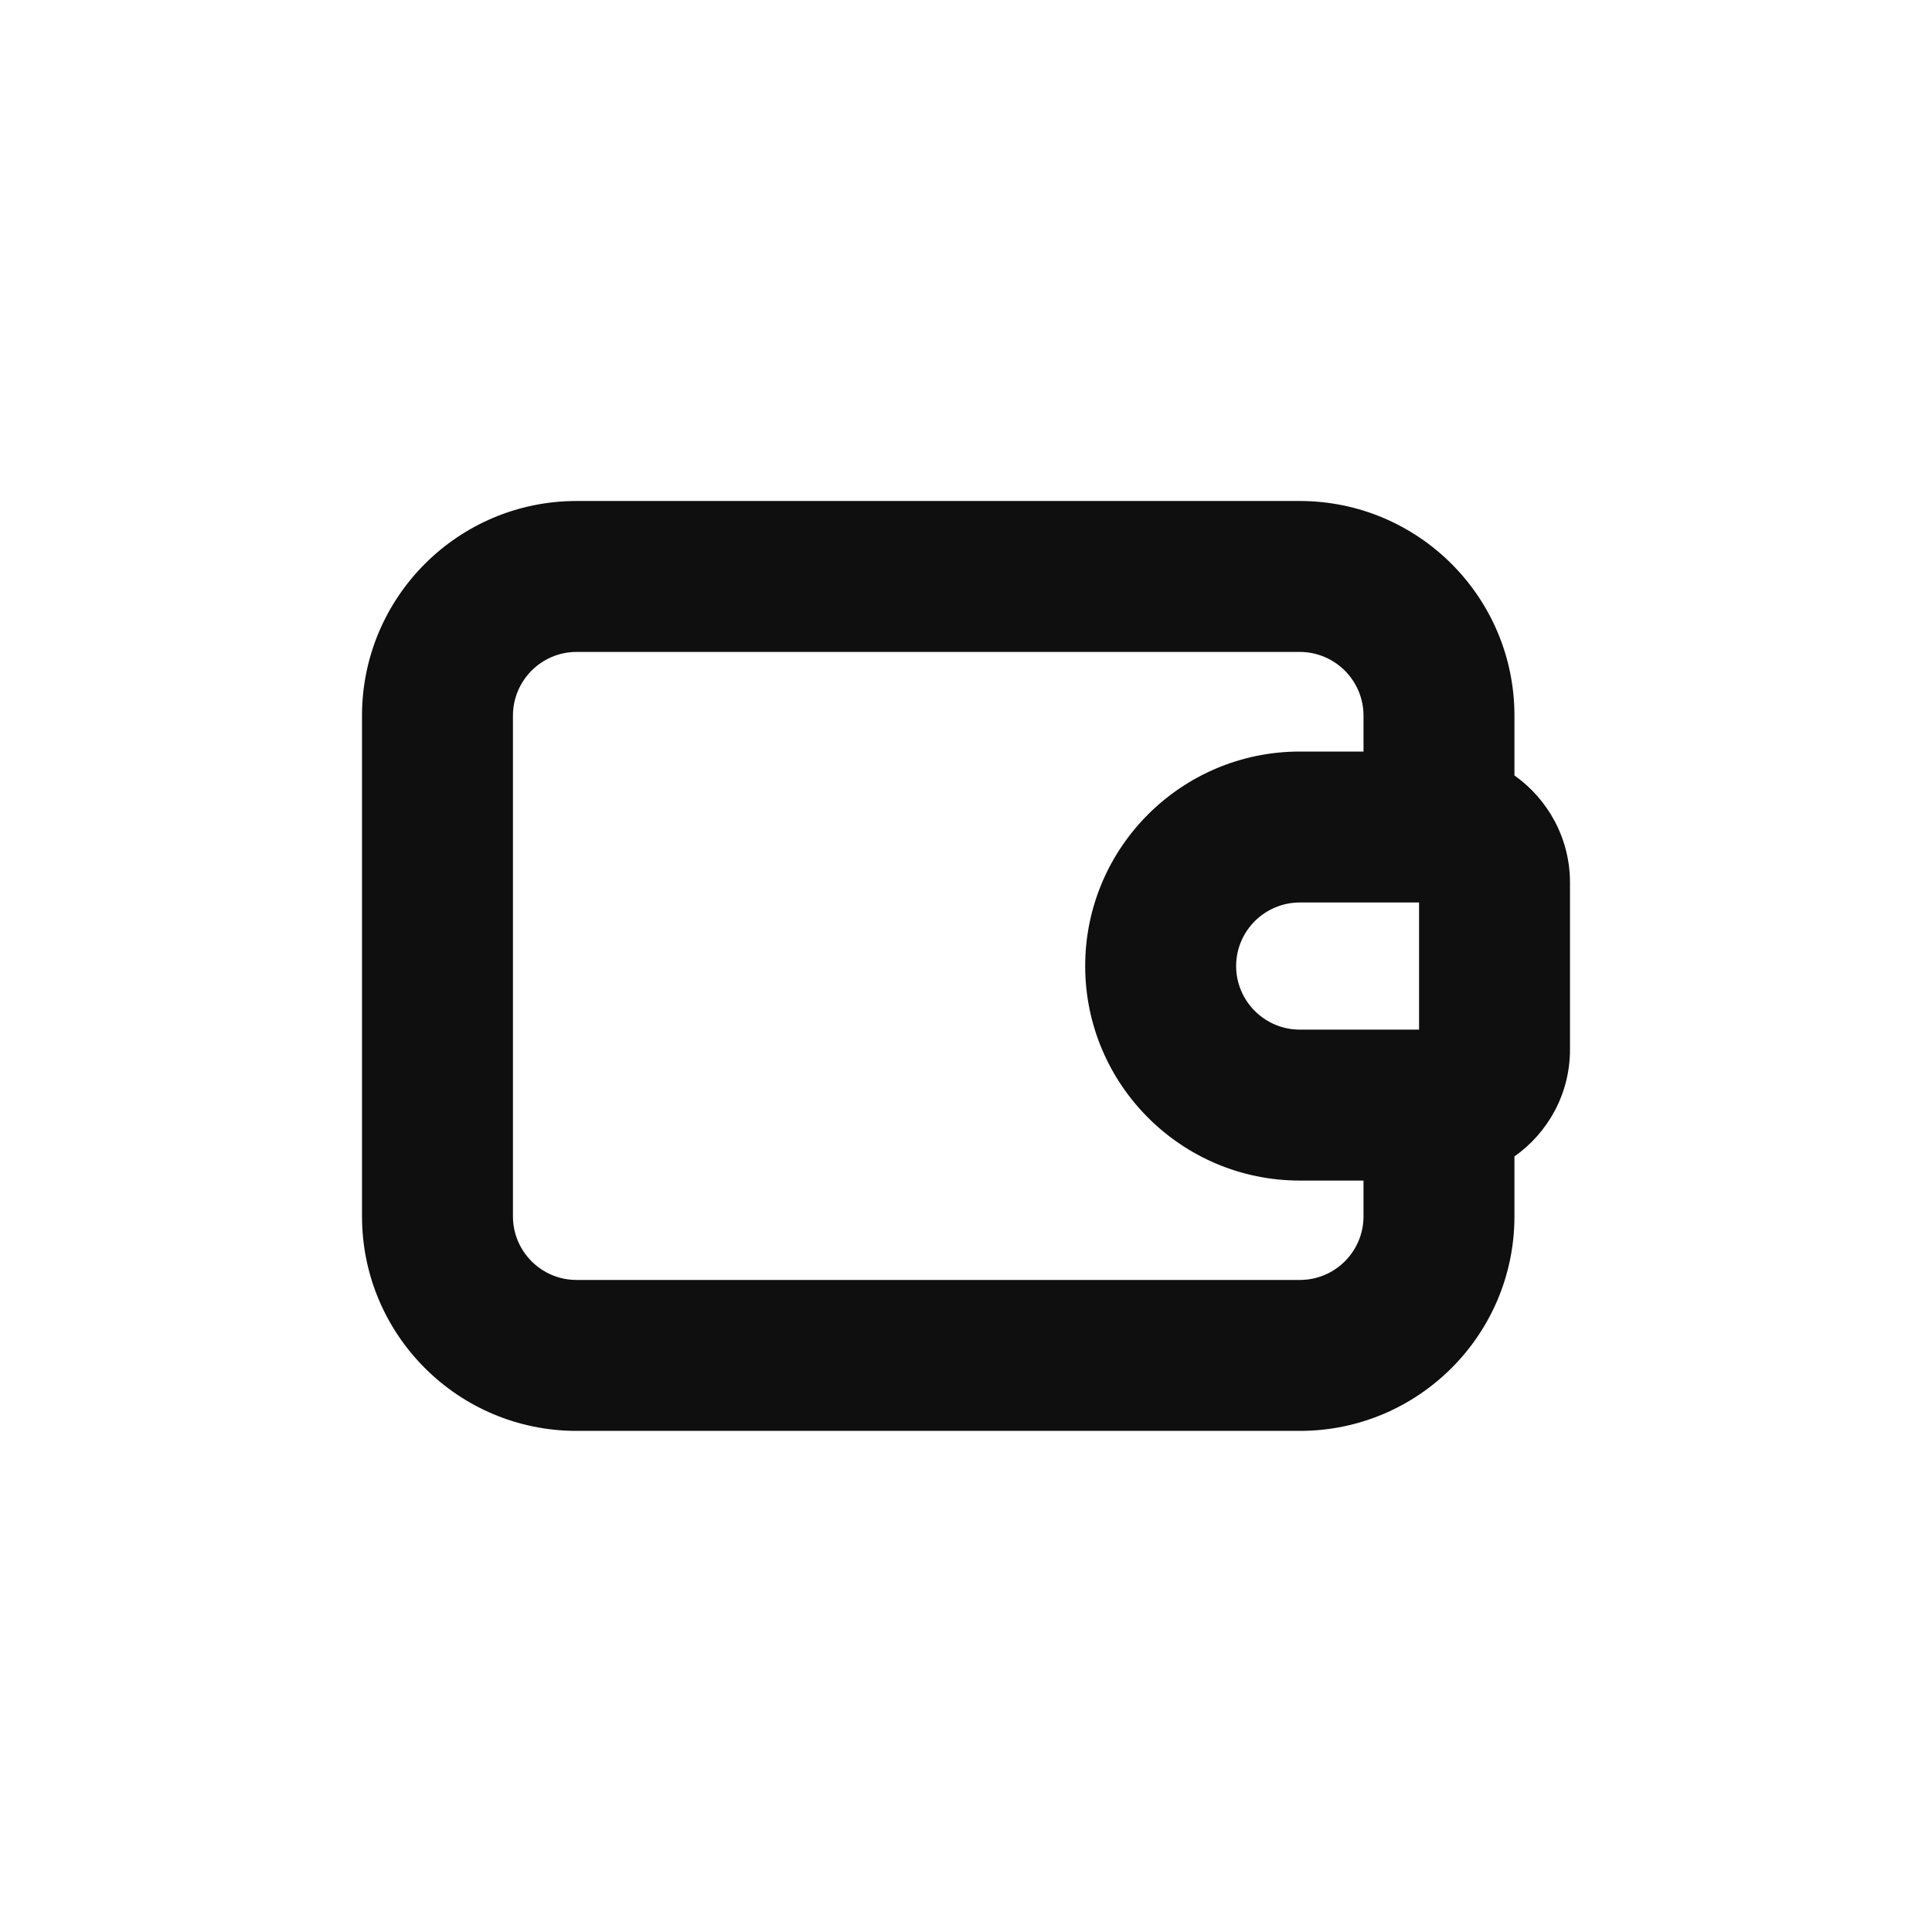
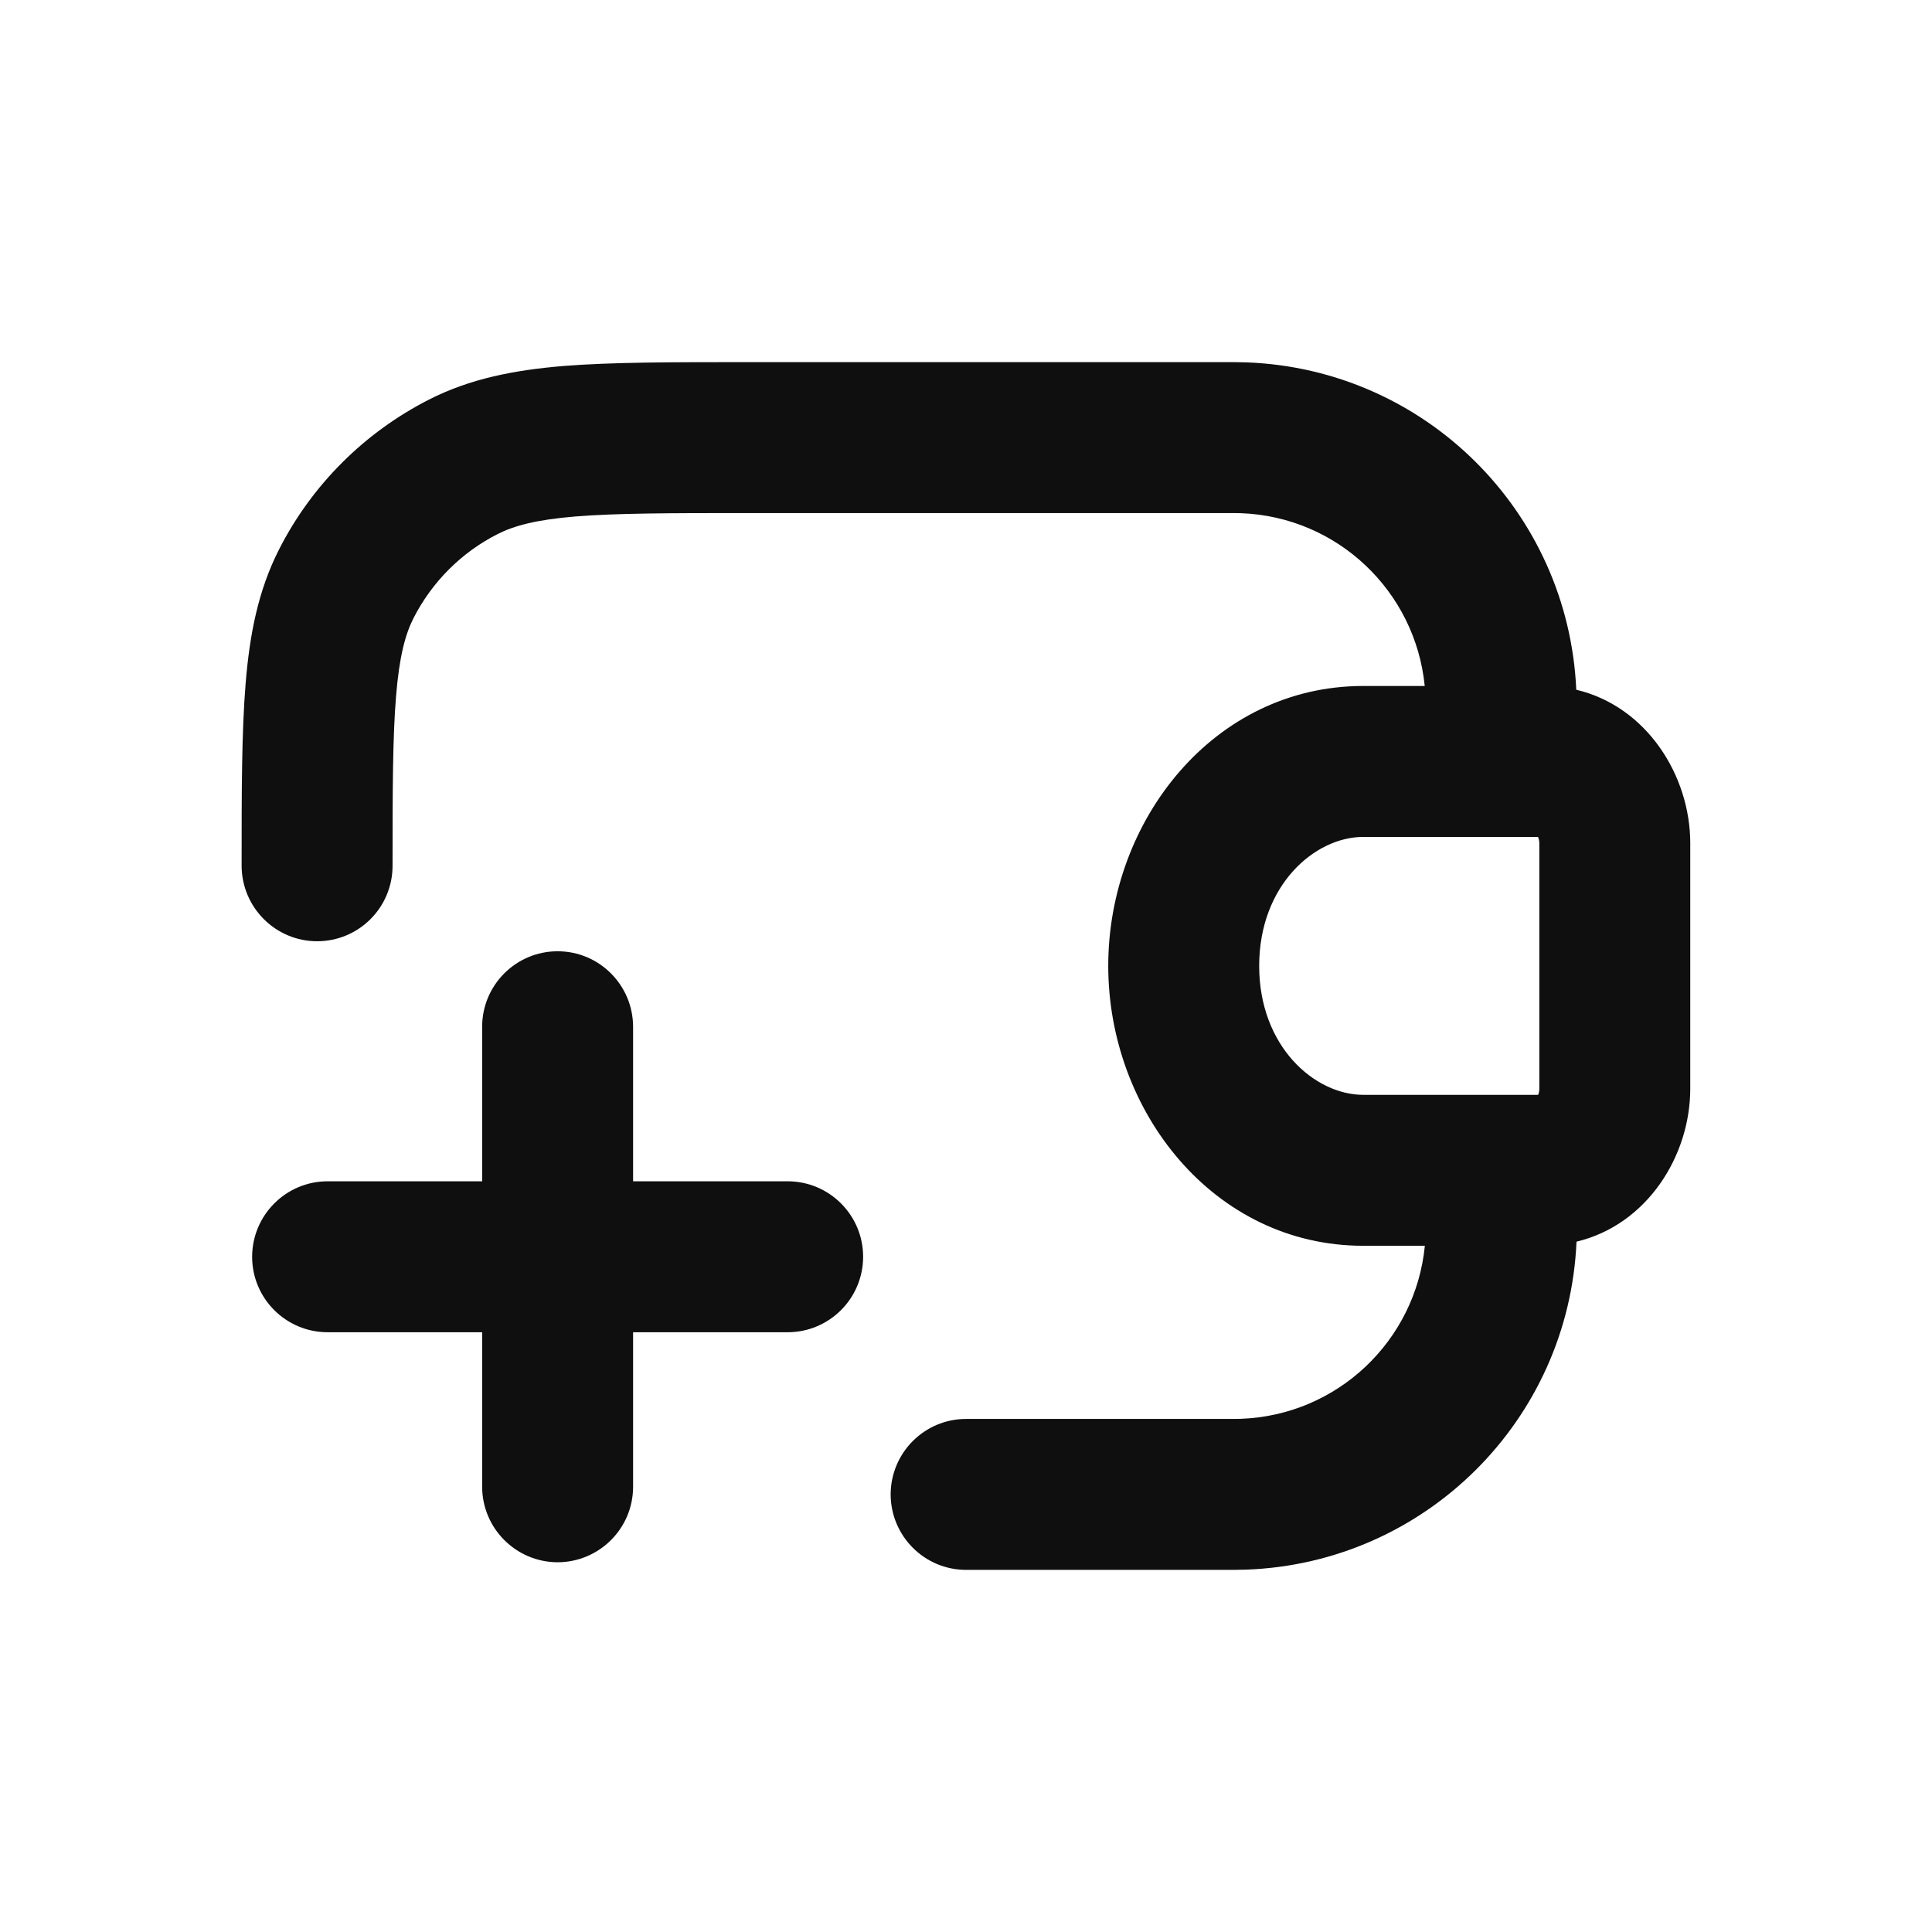
<svg xmlns="http://www.w3.org/2000/svg" width="16" height="16" viewBox="0 0 16 16" fill="none">
-   <path d="M10.765 4.149C11.746 4.15 12.542 4.945 12.542 5.927V6.422C12.82 6.619 13.002 6.943 13.002 7.31V8.691C13.002 9.058 12.82 9.381 12.542 9.577V10.073C12.542 11.054 11.746 11.85 10.765 11.85H4.775C3.794 11.85 2.998 11.055 2.998 10.073V5.927C2.998 4.945 3.794 4.149 4.775 4.149H10.765ZM4.775 5.399C4.484 5.399 4.248 5.636 4.248 5.927V10.073C4.248 10.364 4.484 10.6 4.775 10.6H10.765C11.056 10.6 11.292 10.364 11.292 10.073V9.777H10.765C9.784 9.777 8.988 8.982 8.987 8.001C8.987 7.02 9.783 6.224 10.765 6.224H11.292V5.927C11.292 5.636 11.056 5.4 10.765 5.399H4.775ZM10.765 7.474C10.474 7.474 10.237 7.71 10.237 8.001C10.238 8.291 10.474 8.527 10.765 8.527H11.752V7.474H10.765Z" fill="#0F0F0F" />
+   <path d="M10.321 3.001C11.801 3.055 12.988 4.235 13.054 5.712C13.64 5.851 13.998 6.426 13.998 6.983V9.016C13.998 9.572 13.641 10.143 13.056 10.283C12.992 11.762 11.802 12.945 10.321 12.999C10.267 13.001 10.205 13.001 10.117 13.001H8.001C7.656 13.001 7.377 12.721 7.376 12.376C7.377 12.031 7.656 11.751 8.001 11.751H10.117C10.216 11.751 10.25 11.751 10.276 11.75C11.076 11.721 11.723 11.104 11.8 10.317H11.29C10.05 10.317 9.178 9.201 9.178 7.999C9.178 6.797 10.05 5.681 11.29 5.681H11.799C11.721 4.895 11.075 4.279 10.276 4.25C10.25 4.249 10.216 4.249 10.116 4.249H6.172C5.542 4.249 5.106 4.25 4.768 4.277C4.437 4.304 4.255 4.355 4.121 4.423C3.821 4.575 3.578 4.819 3.425 5.118C3.357 5.252 3.307 5.434 3.28 5.765C3.252 6.103 3.251 6.539 3.251 7.17C3.251 7.515 2.972 7.795 2.626 7.795C2.282 7.795 2.002 7.515 2.001 7.17C2.001 6.56 2.001 6.064 2.034 5.663C2.067 5.255 2.138 4.89 2.311 4.55C2.583 4.015 3.019 3.581 3.553 3.309C3.893 3.136 4.258 3.065 4.666 3.031C5.066 2.999 5.562 2.999 6.172 2.999H10.116C10.205 2.999 10.267 2.999 10.321 3.001ZM11.29 6.931C10.888 6.931 10.428 7.331 10.428 7.999C10.428 8.667 10.888 9.067 11.29 9.067H12.738C12.743 9.056 12.748 9.039 12.748 9.016V6.983C12.748 6.959 12.742 6.942 12.737 6.931H11.29Z" fill="#0F0F0F" />
+   <path d="M4.618 7.878C4.963 7.878 5.242 8.158 5.243 8.503V9.783H6.523C6.868 9.783 7.148 10.063 7.148 10.408C7.148 10.753 6.868 11.033 6.523 11.033H5.243V12.312C5.243 12.658 4.963 12.937 4.618 12.938C4.273 12.937 3.993 12.657 3.993 12.312V11.033H2.713C2.368 11.033 2.088 10.753 2.088 10.408C2.089 10.063 2.368 9.783 2.713 9.783H3.993V8.503C3.993 8.158 4.273 7.878 4.618 7.878Z" fill="#0F0F0F" />
</svg>
